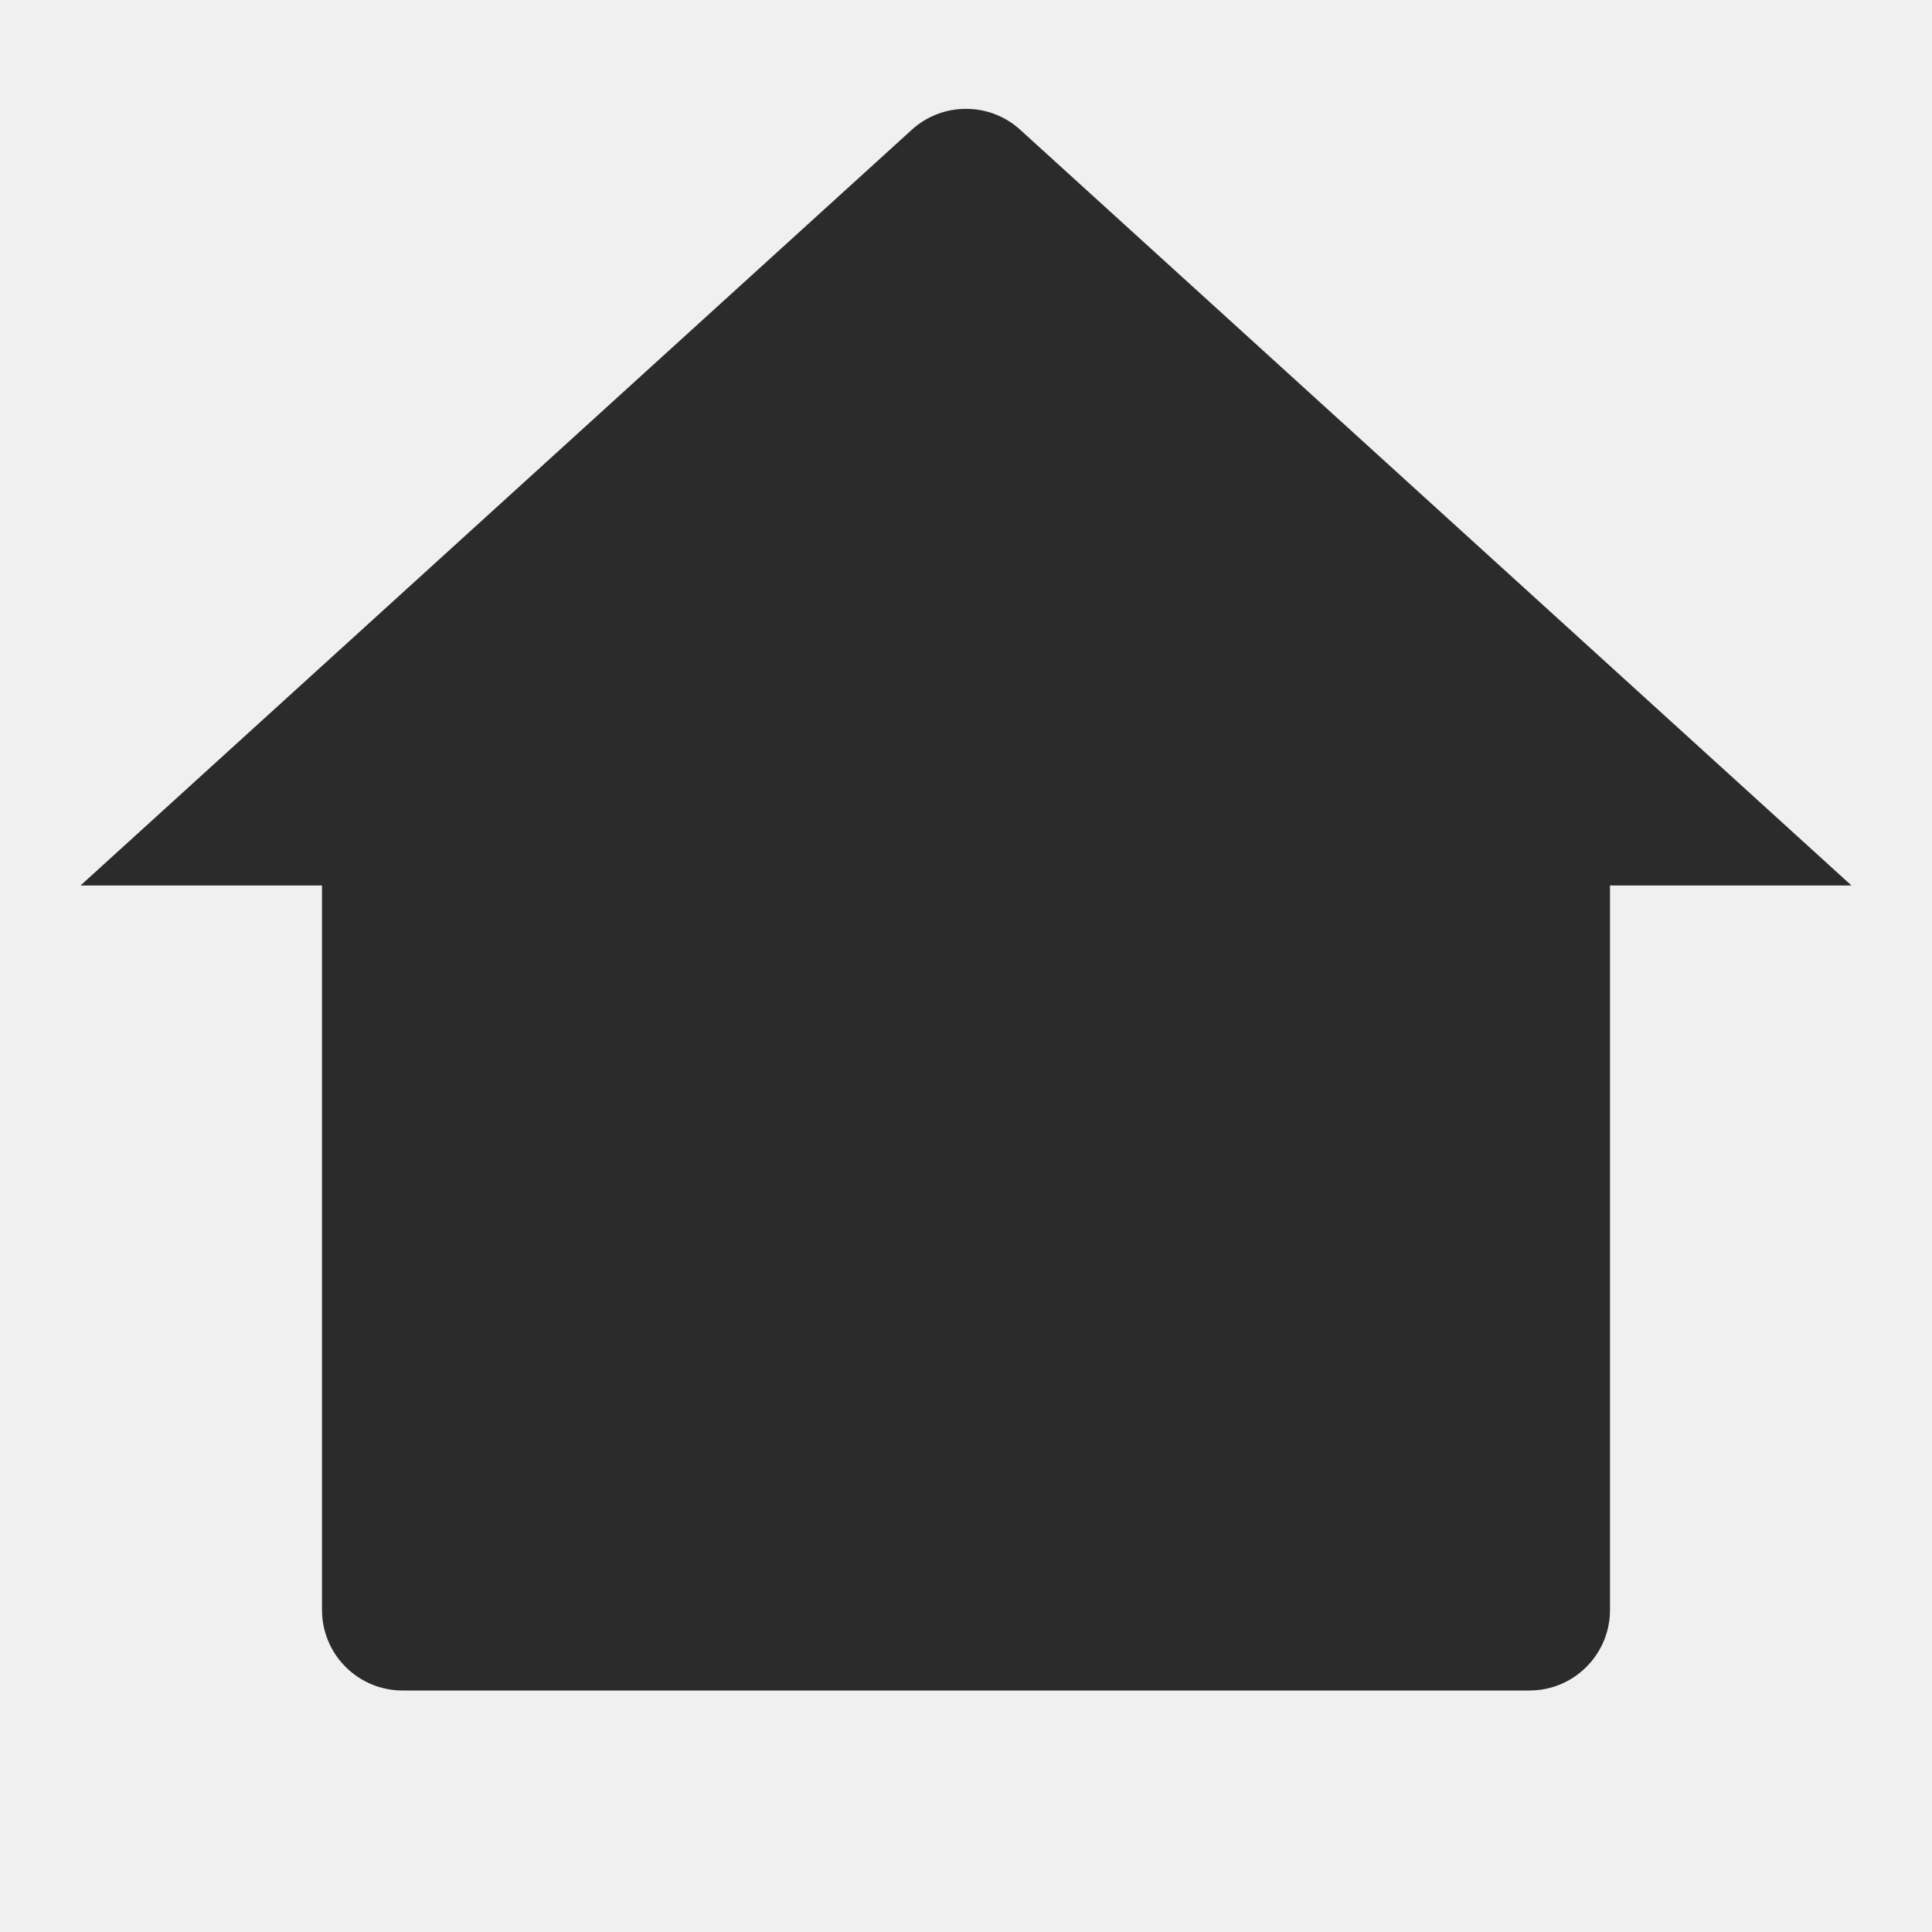
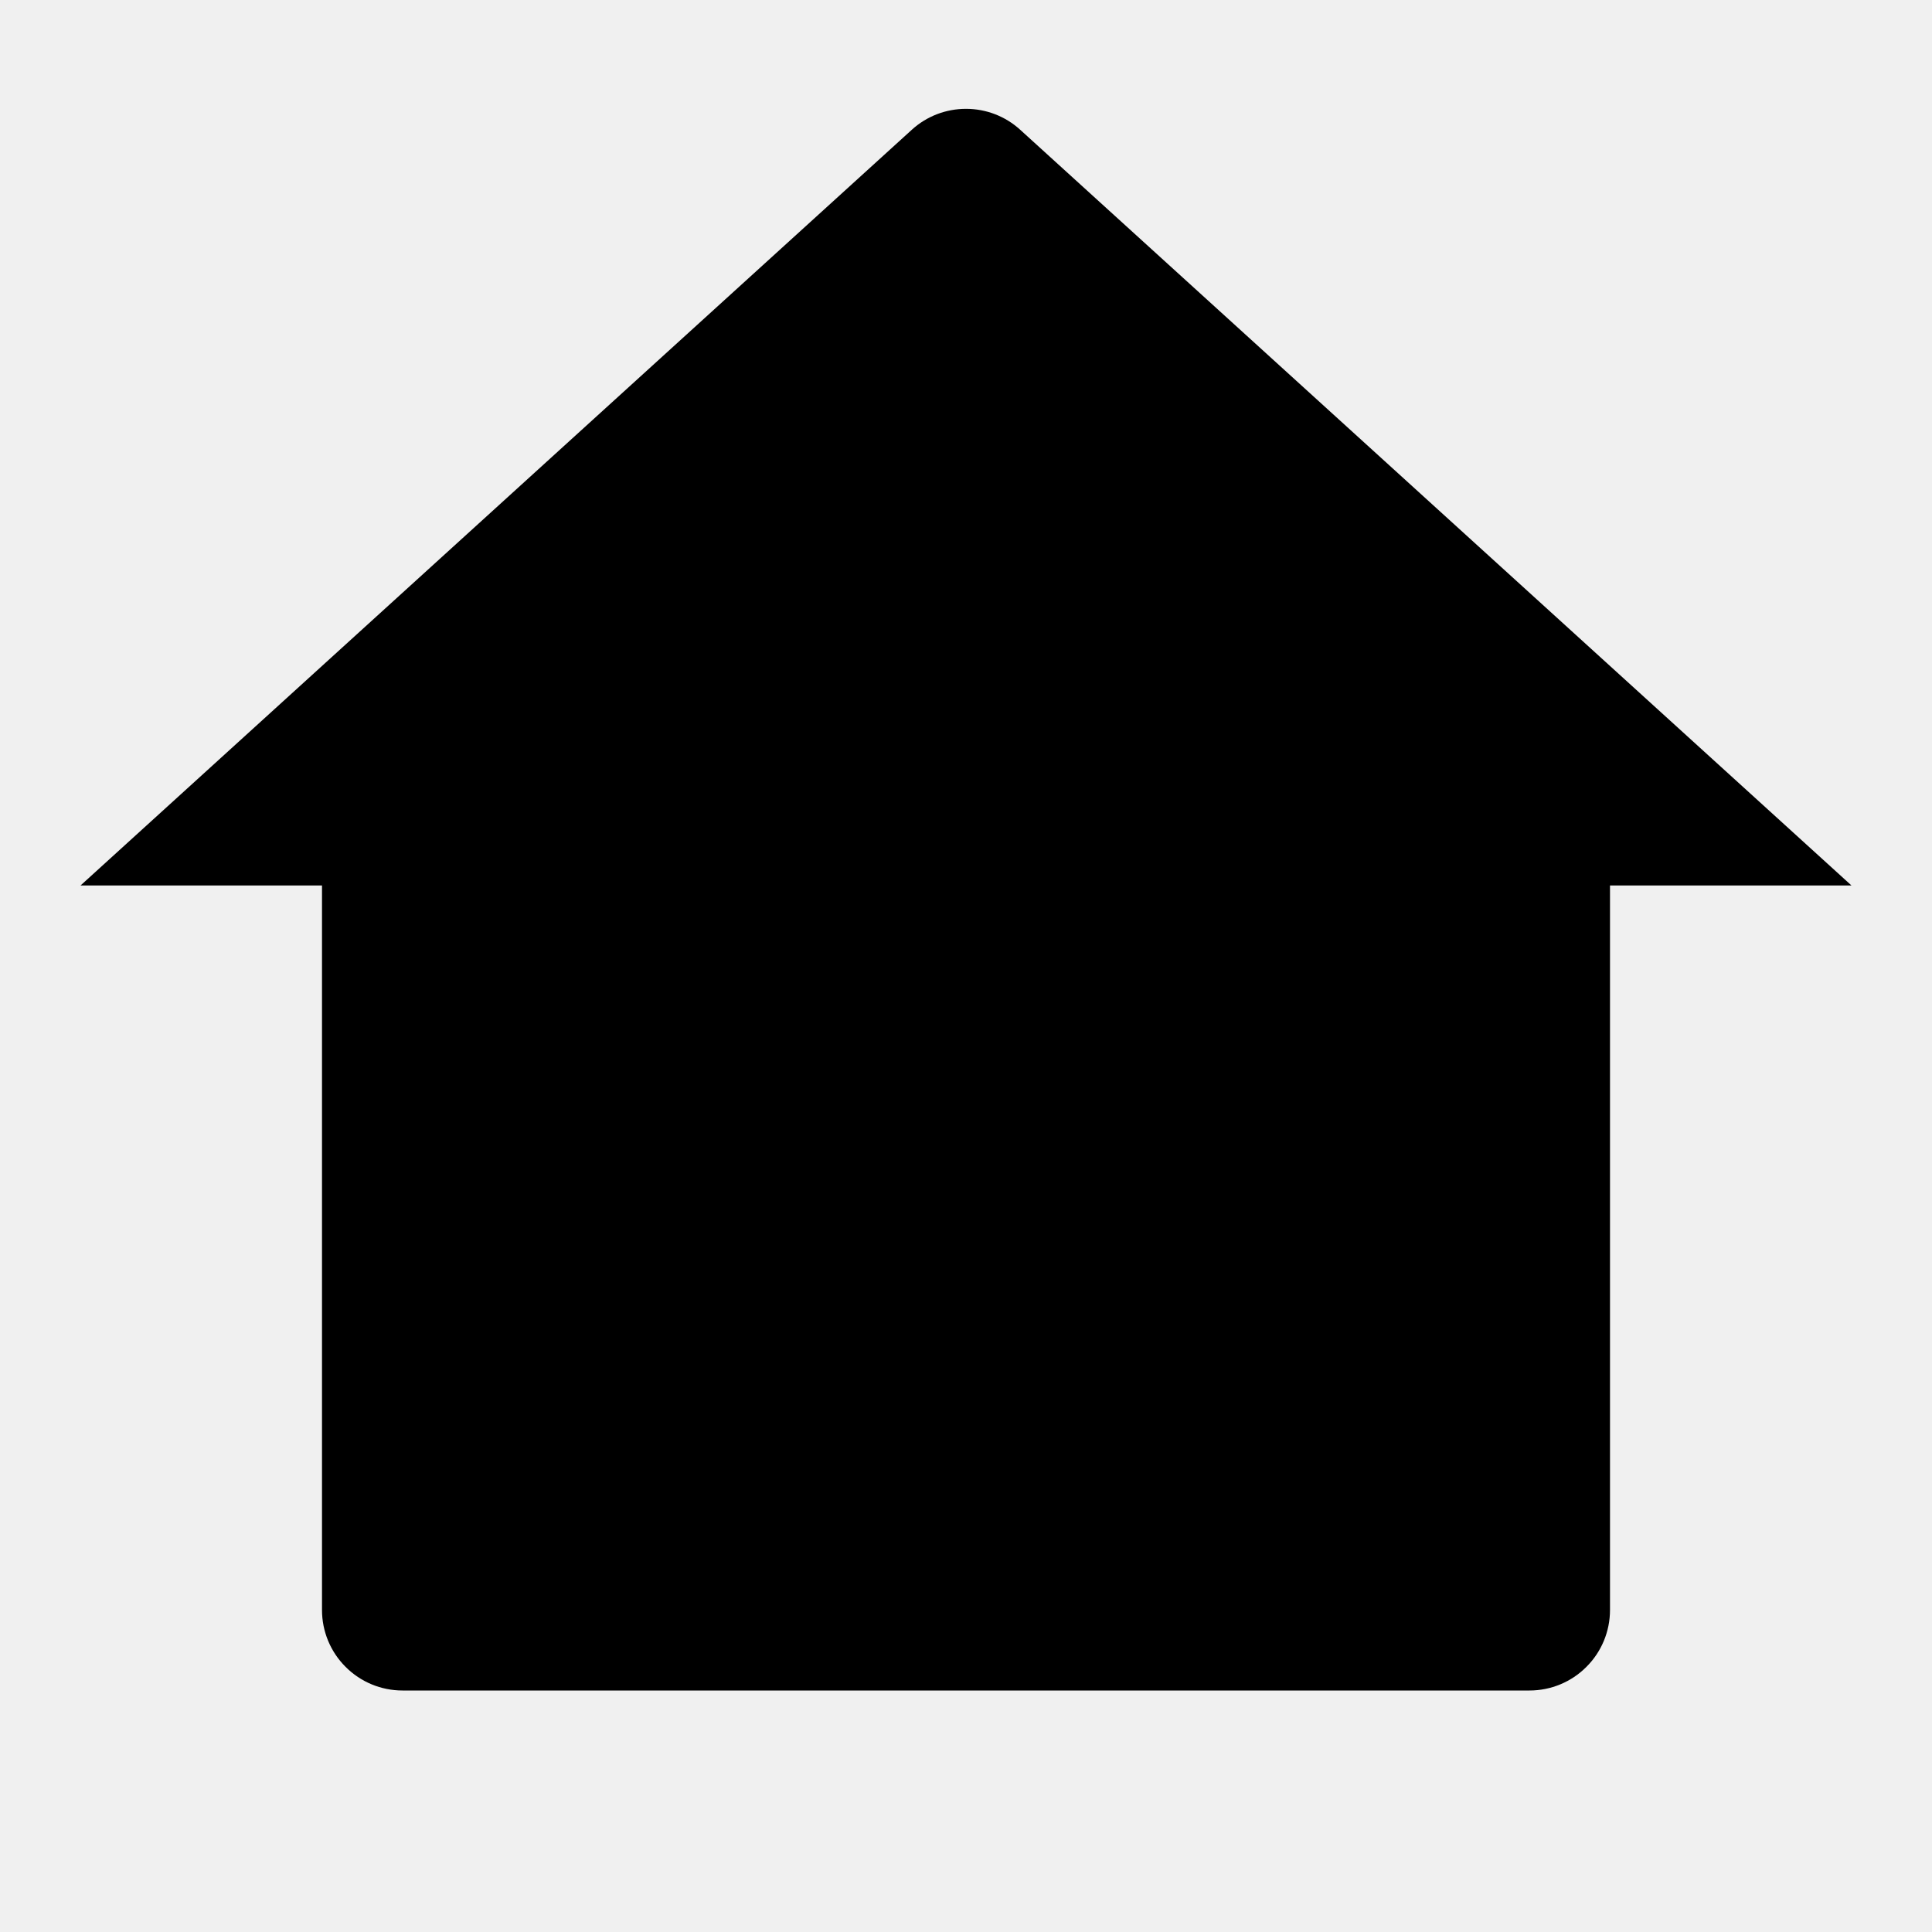
<svg xmlns="http://www.w3.org/2000/svg" width="18" height="18" viewBox="0 0 18 18" fill="none">
  <g clip-path="url(#clip0_3_204)">
-     <path d="M15 15C15 15.199 14.921 15.39 14.78 15.53C14.64 15.671 14.449 15.75 14.25 15.75H3.75C3.551 15.75 3.36 15.671 3.22 15.53C3.079 15.39 3 15.199 3 15V8.25H0.75L8.495 1.209C8.633 1.083 8.813 1.014 9 1.014C9.187 1.014 9.367 1.083 9.505 1.209L17.25 8.25H15V15Z" fill="#2B2B2B" />
+     <path d="M15 15C15 15.199 14.921 15.39 14.78 15.53C14.64 15.671 14.449 15.75 14.25 15.75H3.75C3.551 15.75 3.36 15.671 3.22 15.53C3.079 15.39 3 15.199 3 15V8.25H0.75L8.495 1.209C8.633 1.083 8.813 1.014 9 1.014C9.187 1.014 9.367 1.083 9.505 1.209L17.25 8.25H15V15Z" fill="black" />
  </g>
  <defs>
    <clipPath id="clip0_3_204">
      <rect width="18" height="18" fill="white" />
    </clipPath>
  </defs>
</svg>
